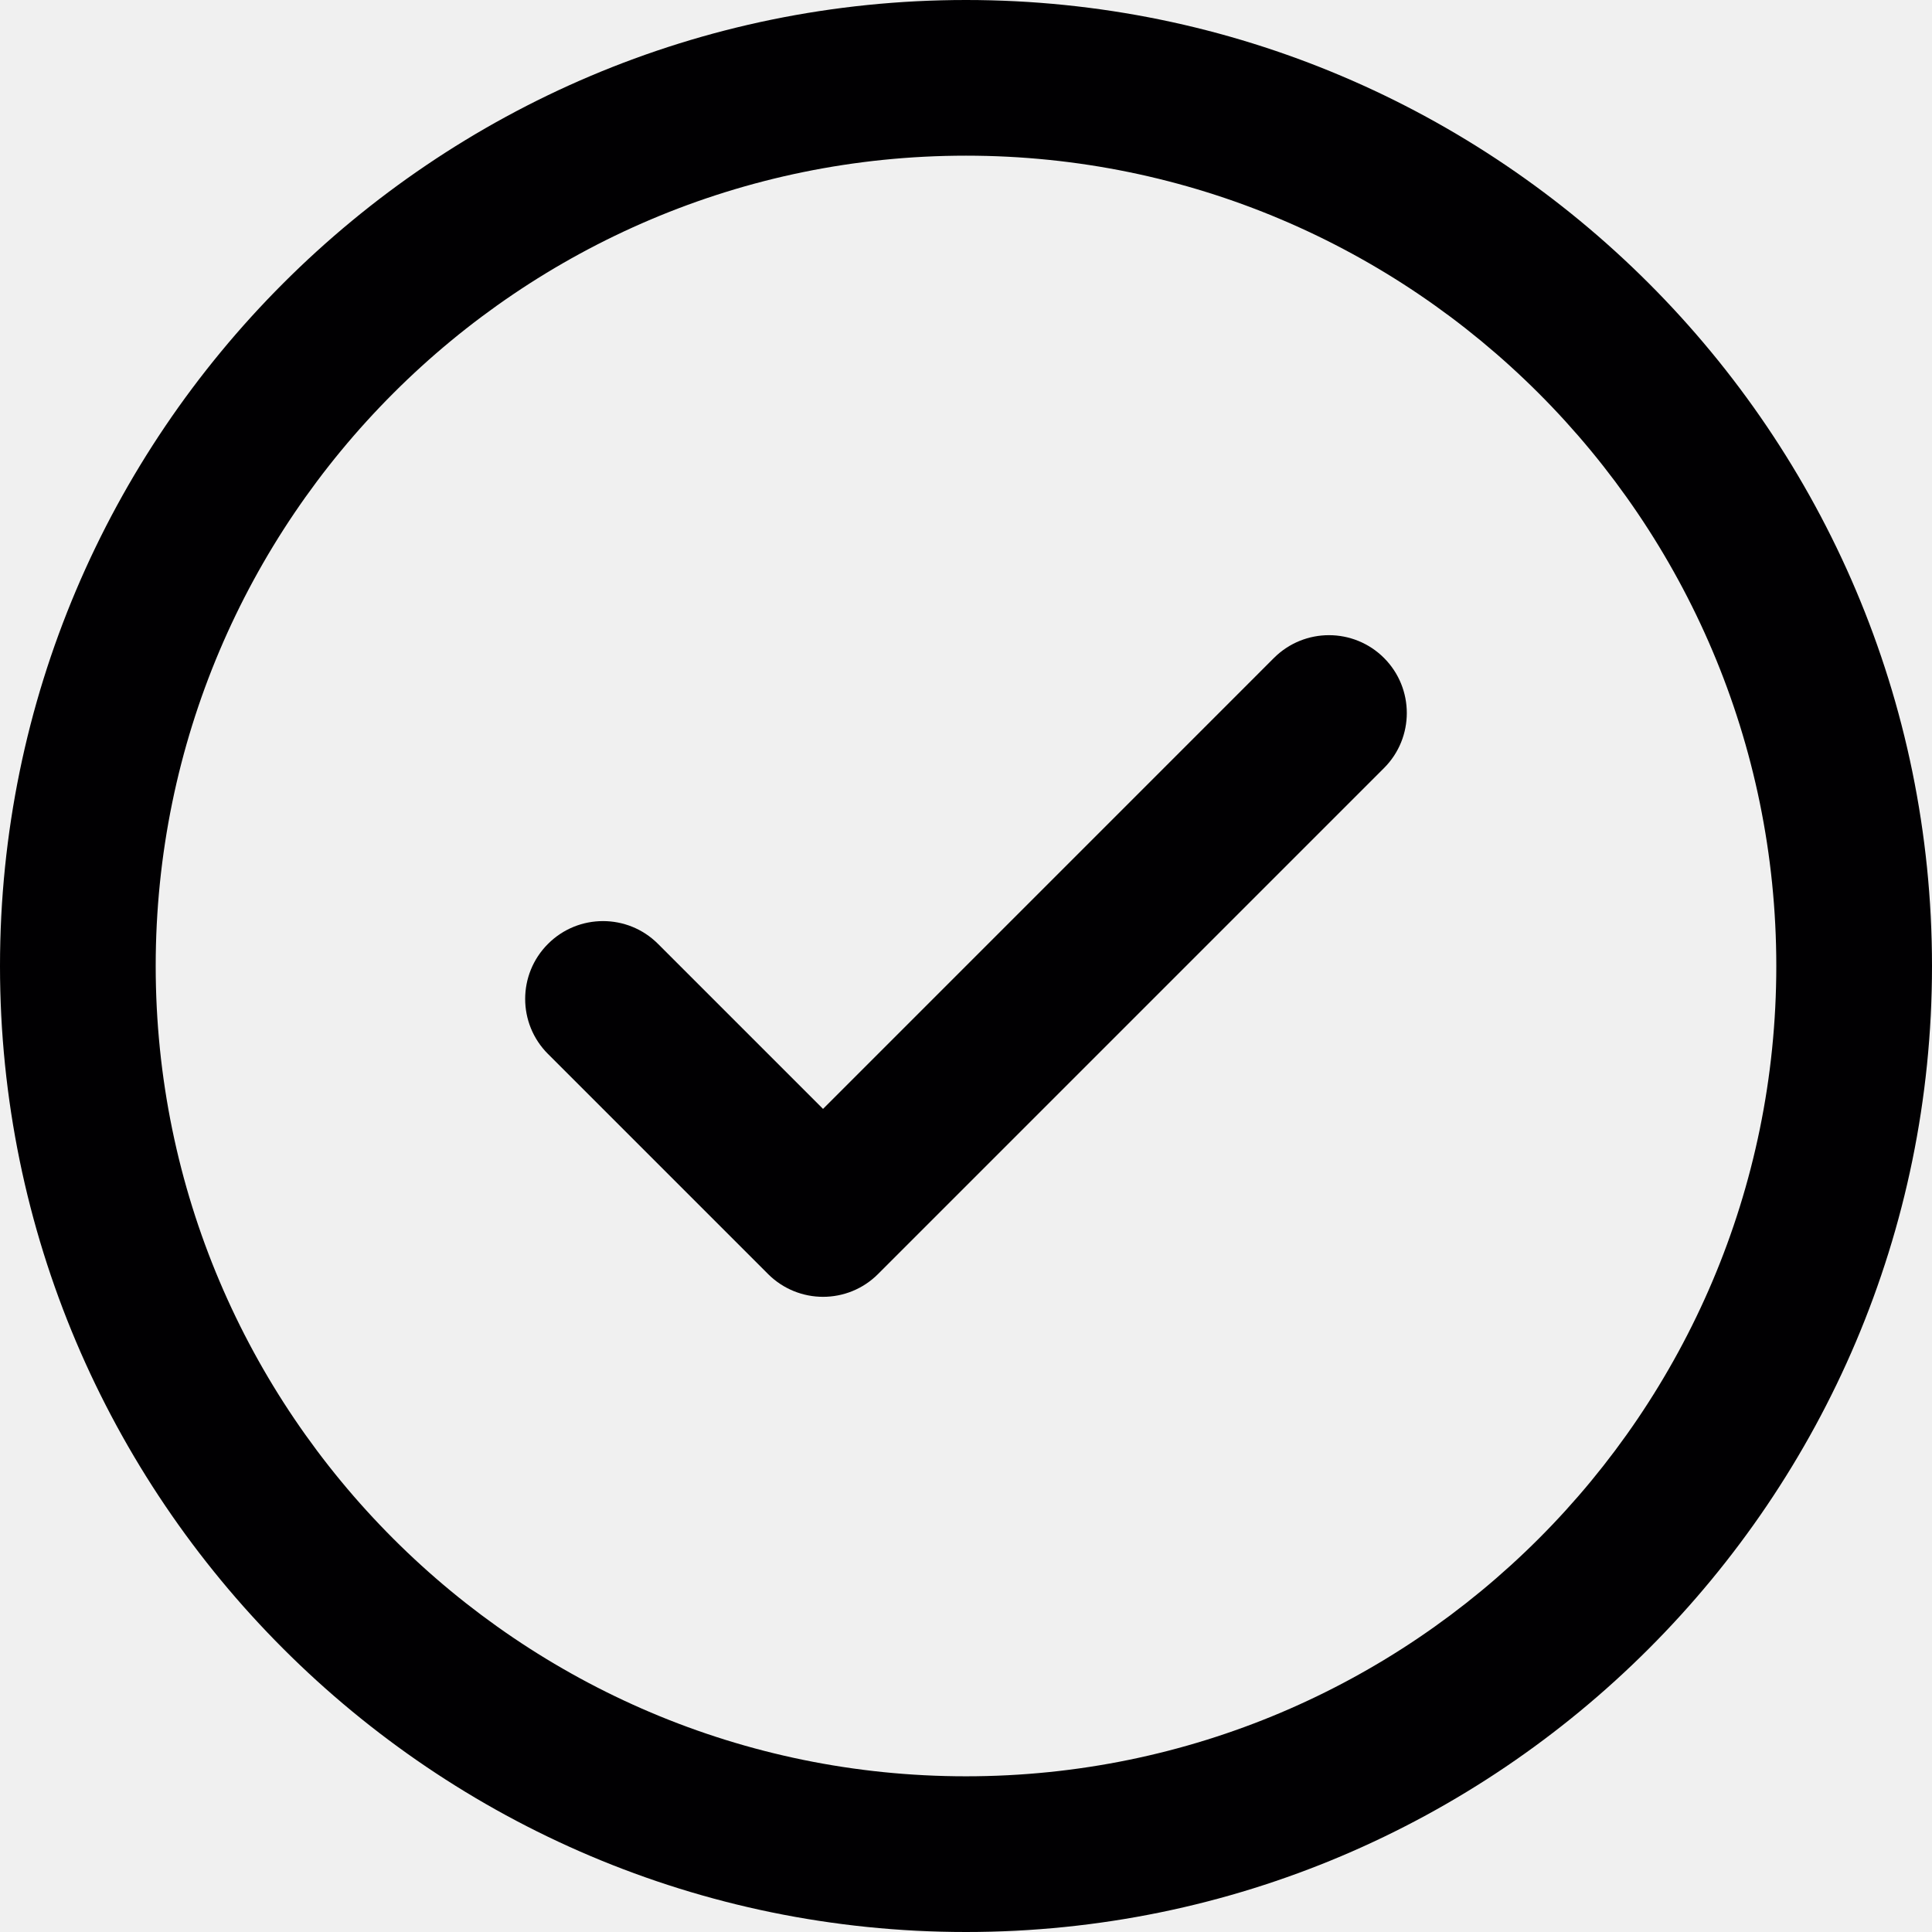
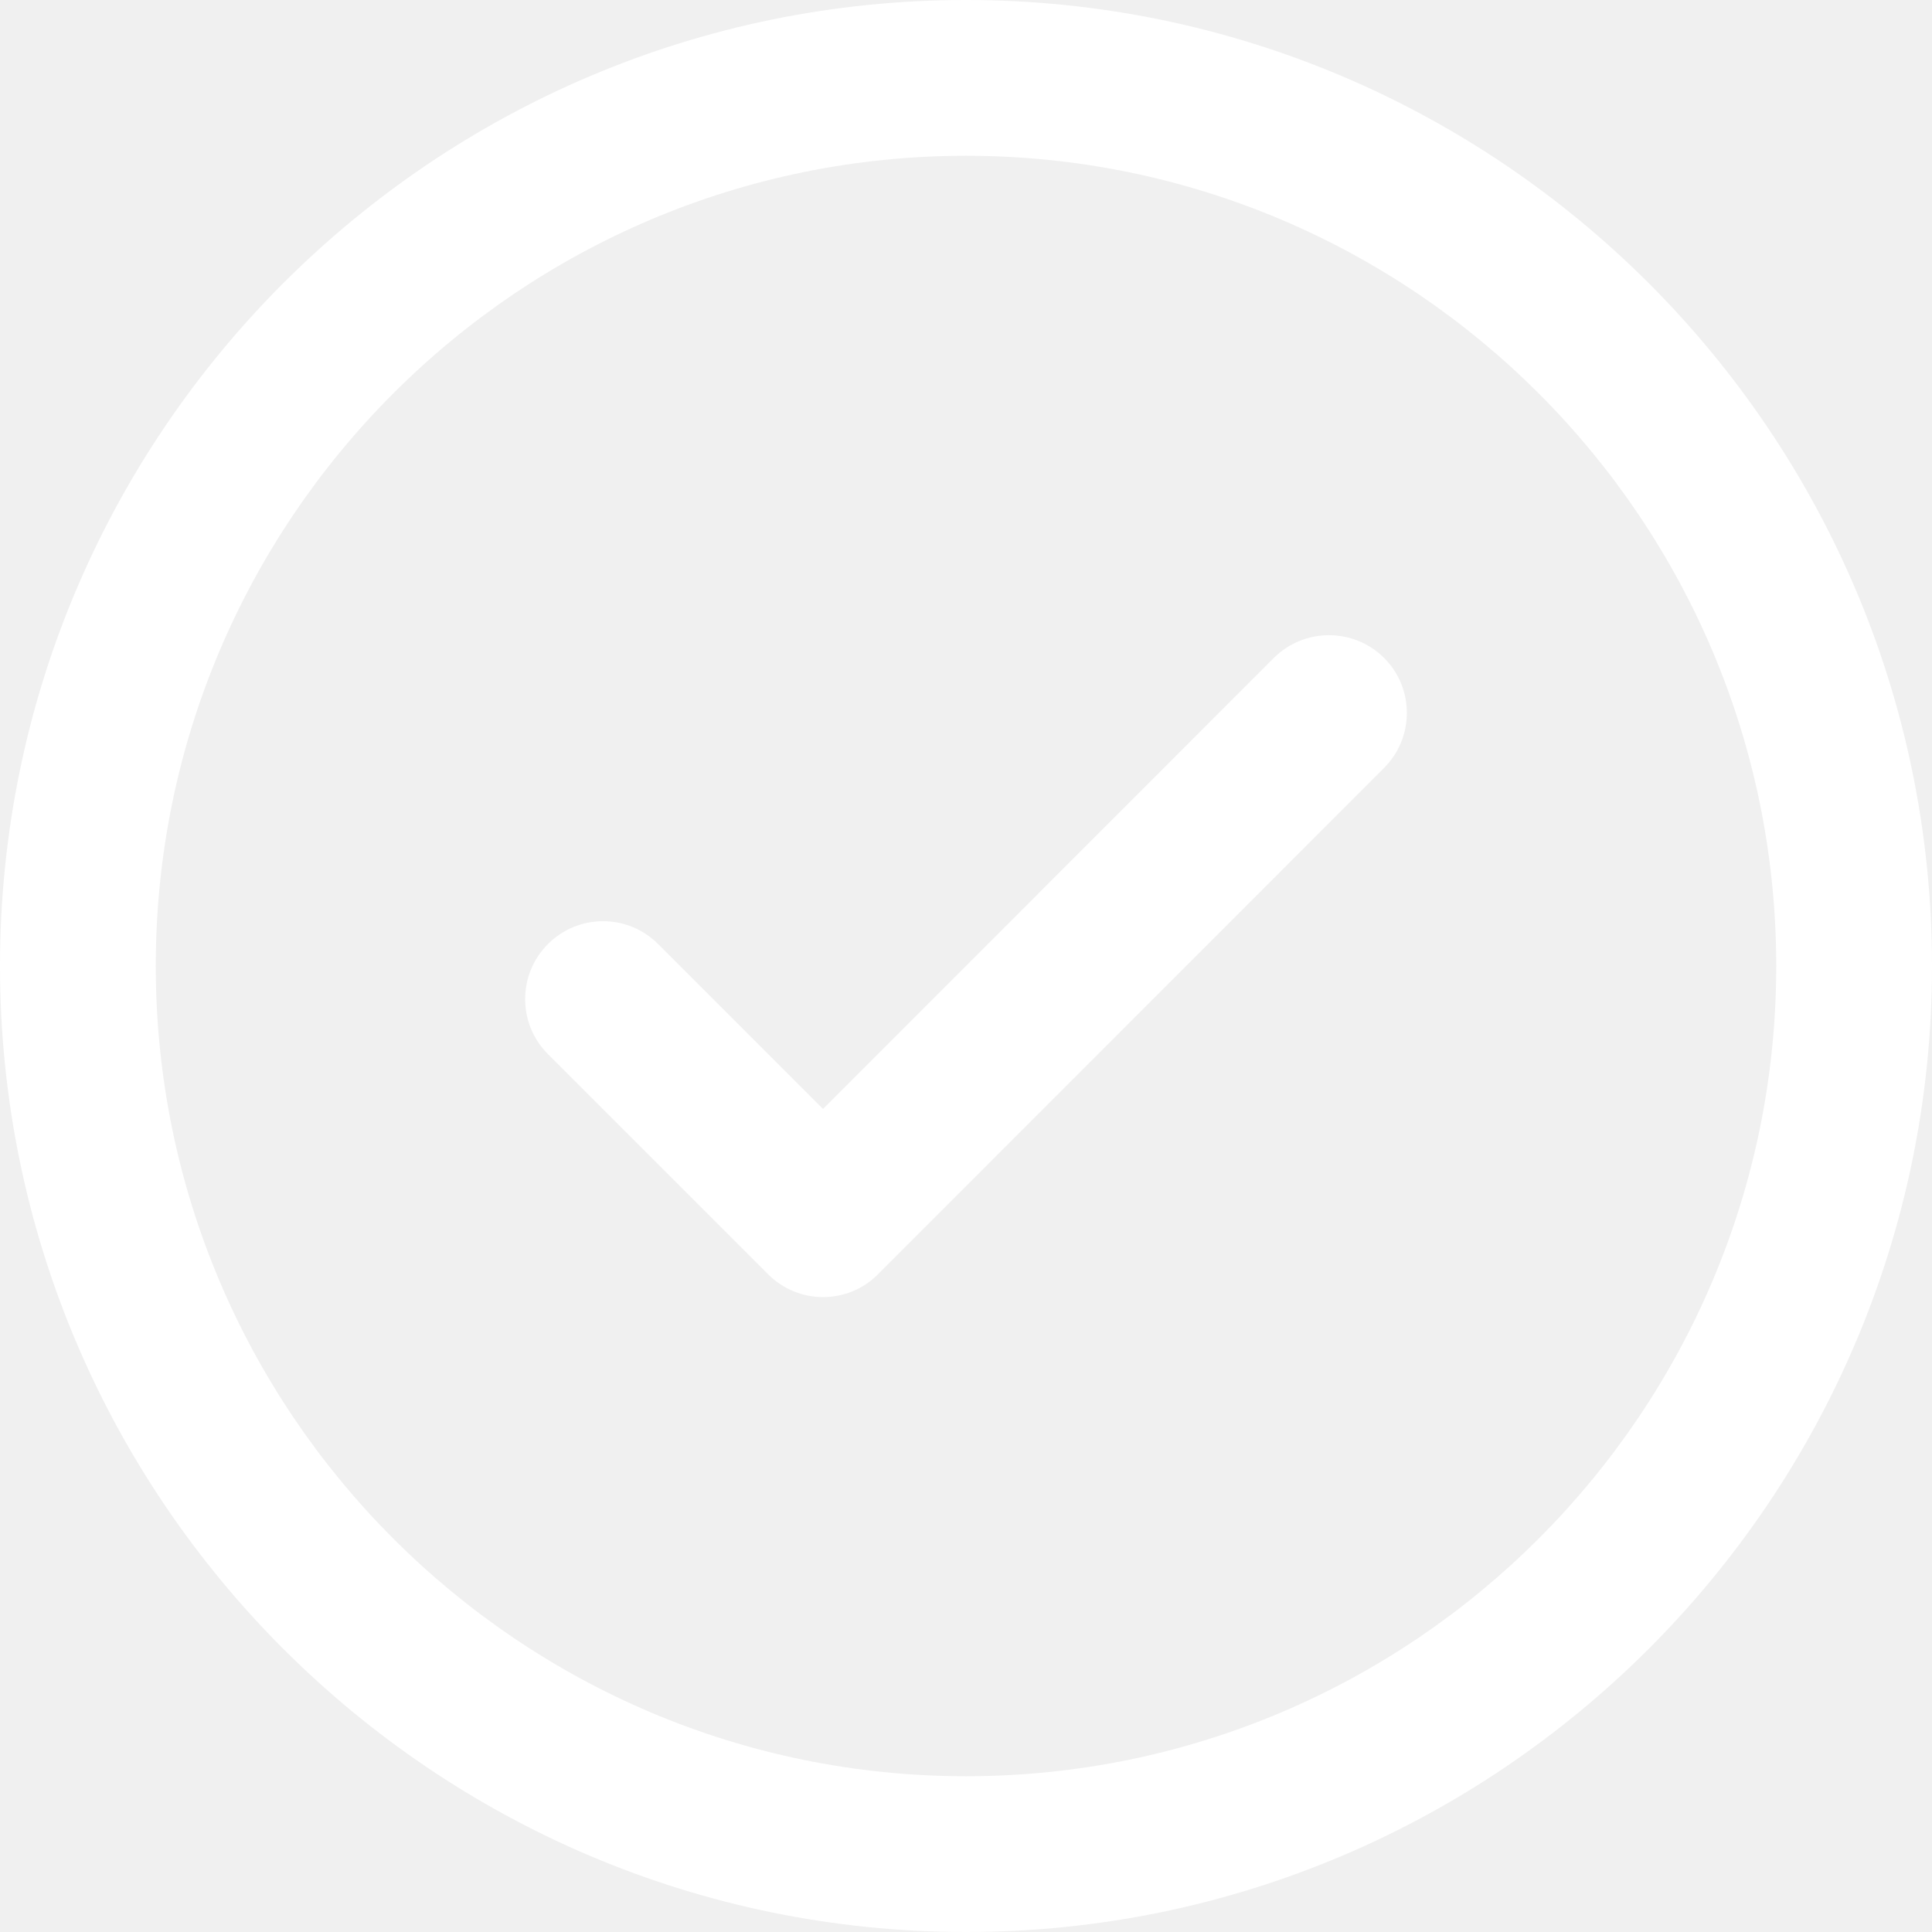
- <svg xmlns="http://www.w3.org/2000/svg" height="800px" width="800px" version="1.1" id="Capa_1" viewBox="0 0 55.702 55.702" xml:space="preserve">
+ <svg xmlns="http://www.w3.org/2000/svg" version="1.1" id="Capa_1" x="0px" y="0px" viewBox="0 0 800 800" style="enable-background:new 0 0 800 800;" xml:space="preserve">
+   <style type="text/css">
+ 	.st0{fill:#FFFFFF;}
+ </style>
  <g>
    <g>
-       <path style="fill:#010002;" d="M27.851,0C12.494,0,0,12.494,0,27.851s12.494,27.851,27.851,27.851s27.851-12.494,27.851-27.851    C55.701,12.494,43.208,0,27.851,0z M27.851,51.213c-12.882,0-23.362-10.48-23.362-23.363c0-12.882,10.48-23.362,23.362-23.362    s23.362,10.481,23.362,23.363S40.733,51.213,27.851,51.213z" />
-       <path style="fill:#010002;" d="M36.729,18.97l-13,13.001l-4.757-4.757c-0.876-0.877-2.297-0.877-3.173,0    c-0.877,0.876-0.877,2.297,0,3.173l6.344,6.344c0.438,0.438,1.013,0.658,1.587,0.658s1.148-0.219,1.586-0.658l14.587-14.587    c0.876-0.877,0.876-2.297,0-3.174C39.026,18.094,37.606,18.094,36.729,18.97z" />
+       <path class="st0" d="M400,0C179.4,0,0,179.4,0,400s179.4,400,400,400s400-179.4,400-400C800,179.4,620.6,0,400,0z M400,735.5    C215,735.5,64.5,585,64.5,400C64.5,215,215,64.5,400,64.5S735.5,215,735.5,400S585,735.5,400,735.5z" />
+       <path class="st0" d="M527.5,272.4L340.8,459.2l-68.3-68.3c-12.6-12.6-33-12.6-45.6,0c-12.6,12.6-12.6,33,0,45.6l91.1,91.1    c6.3,6.3,14.5,9.5,22.8,9.5c8.2,0,16.5-3.1,22.8-9.5L573.1,318c12.6-12.6,12.6-33,0-45.6C560.5,259.9,540.1,259.9,527.5,272.4z" />
    </g>
  </g>
</svg>
